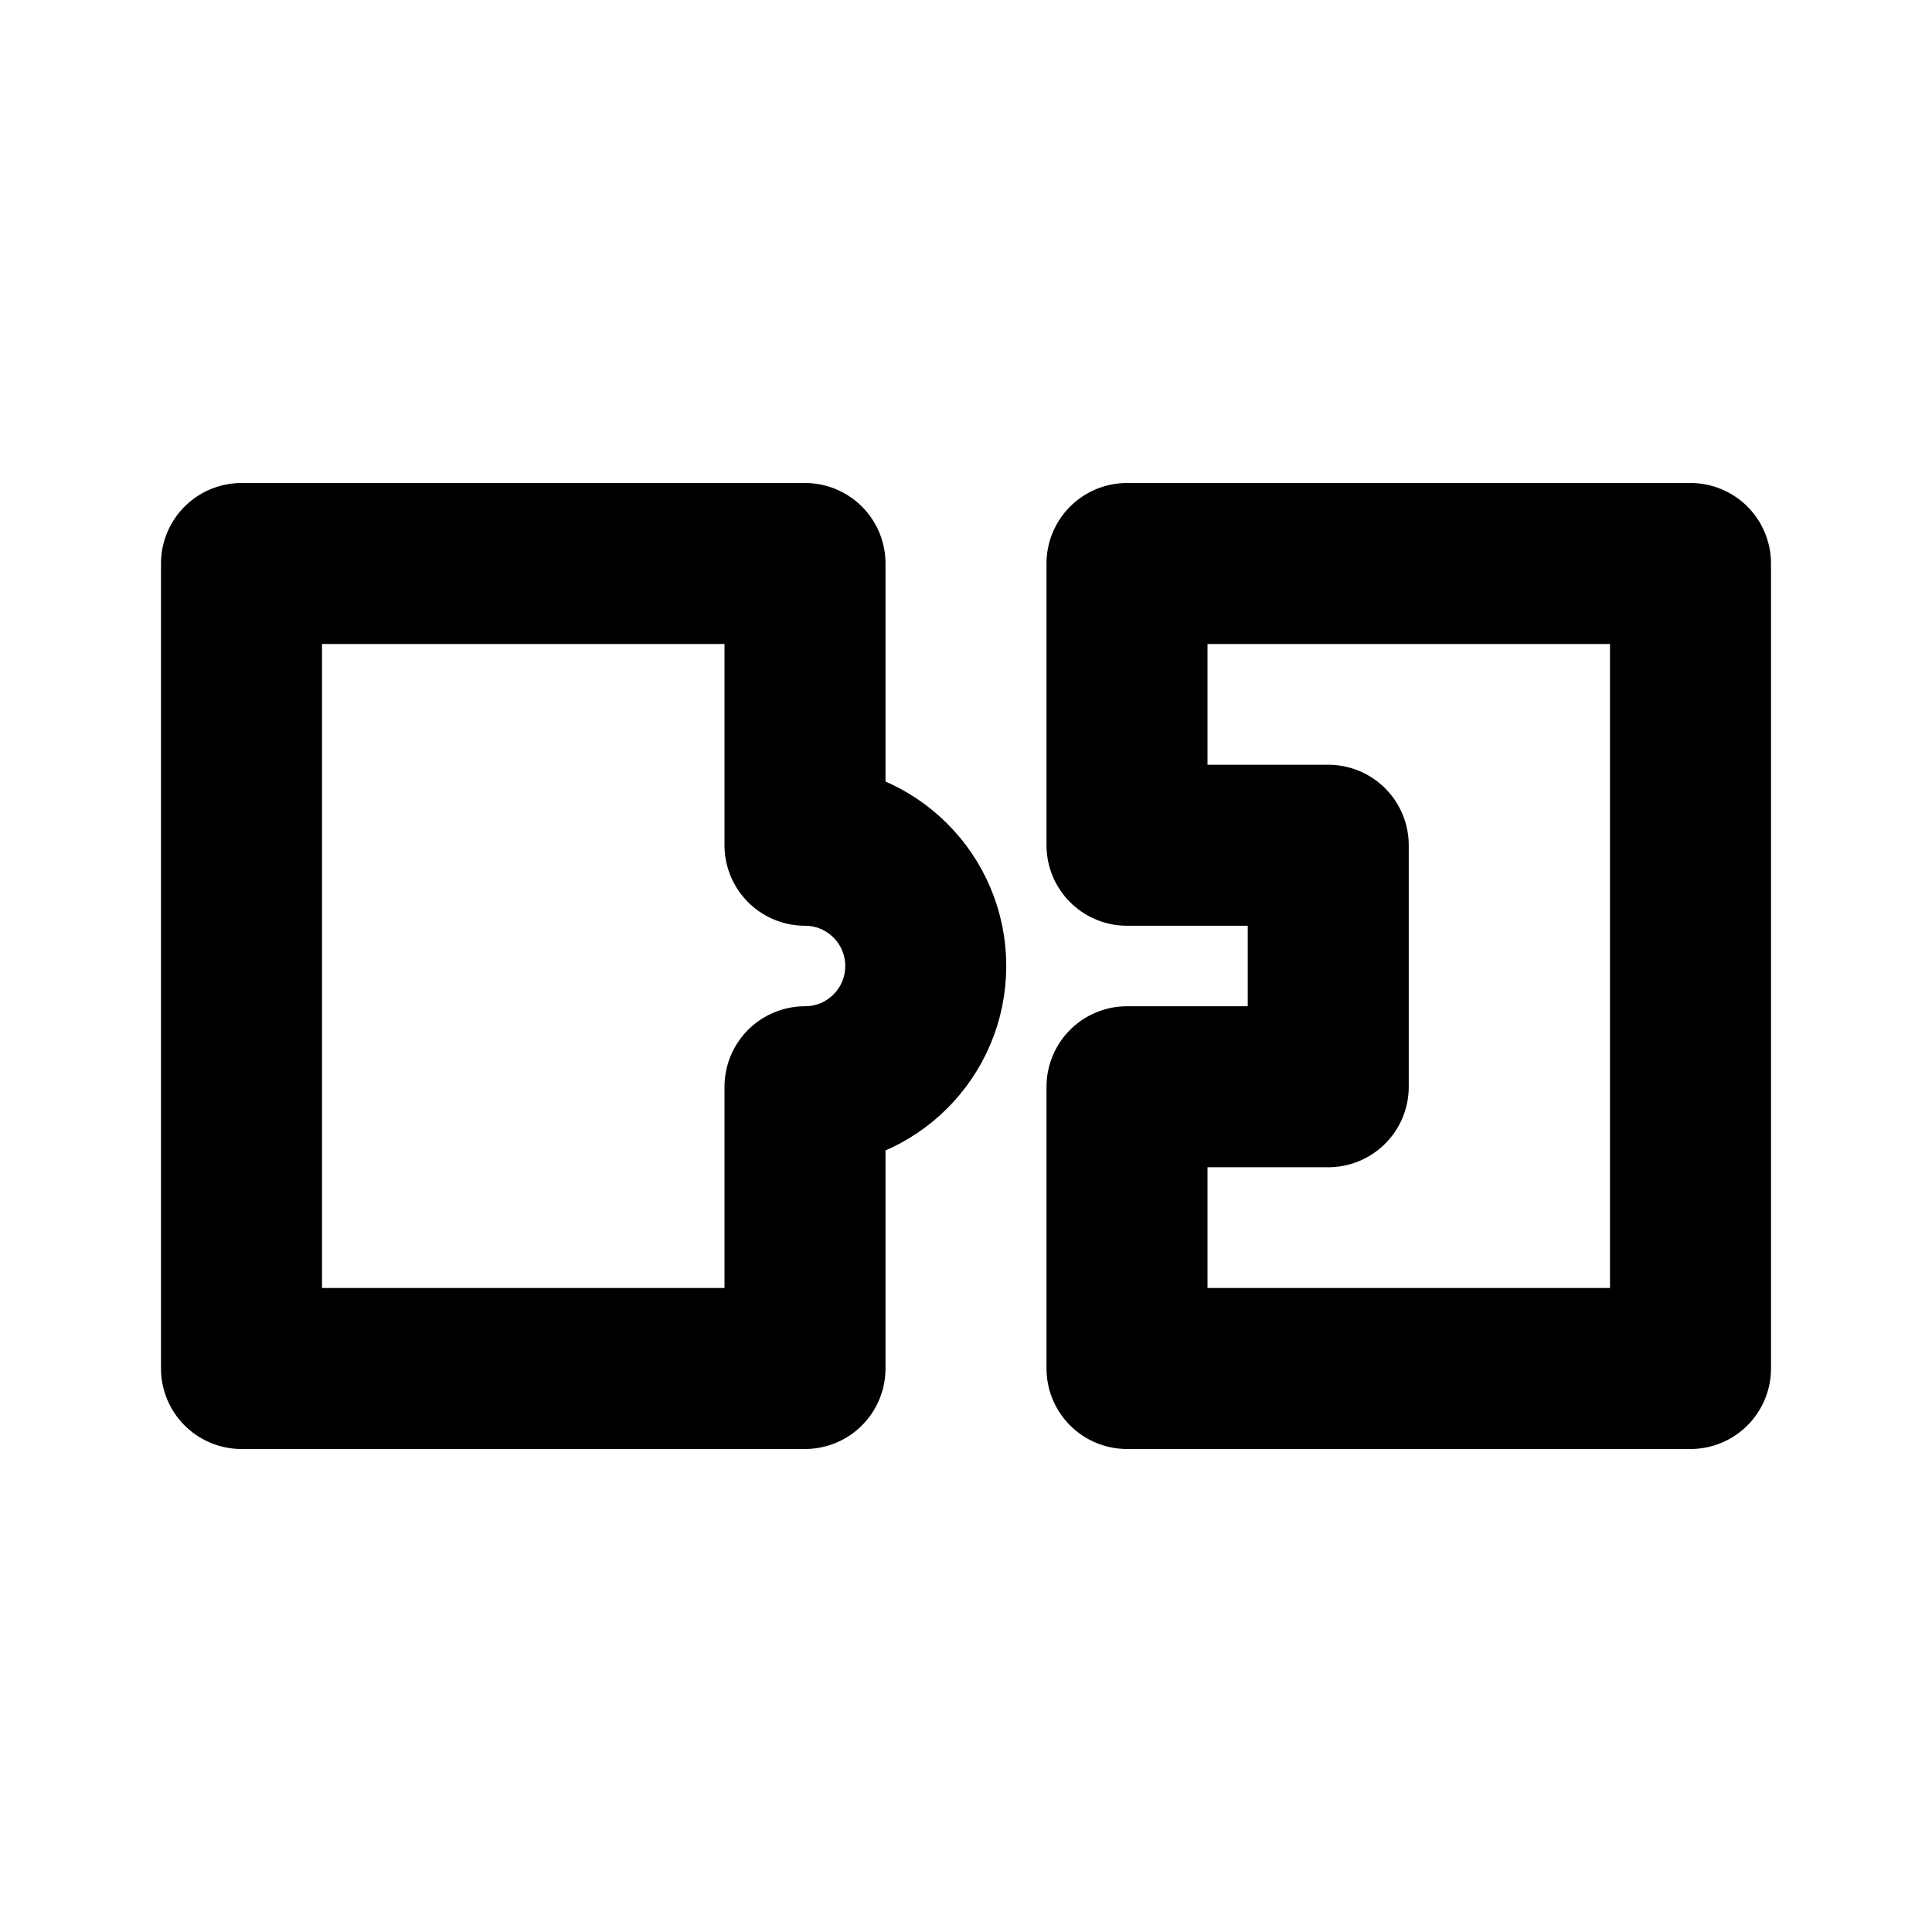
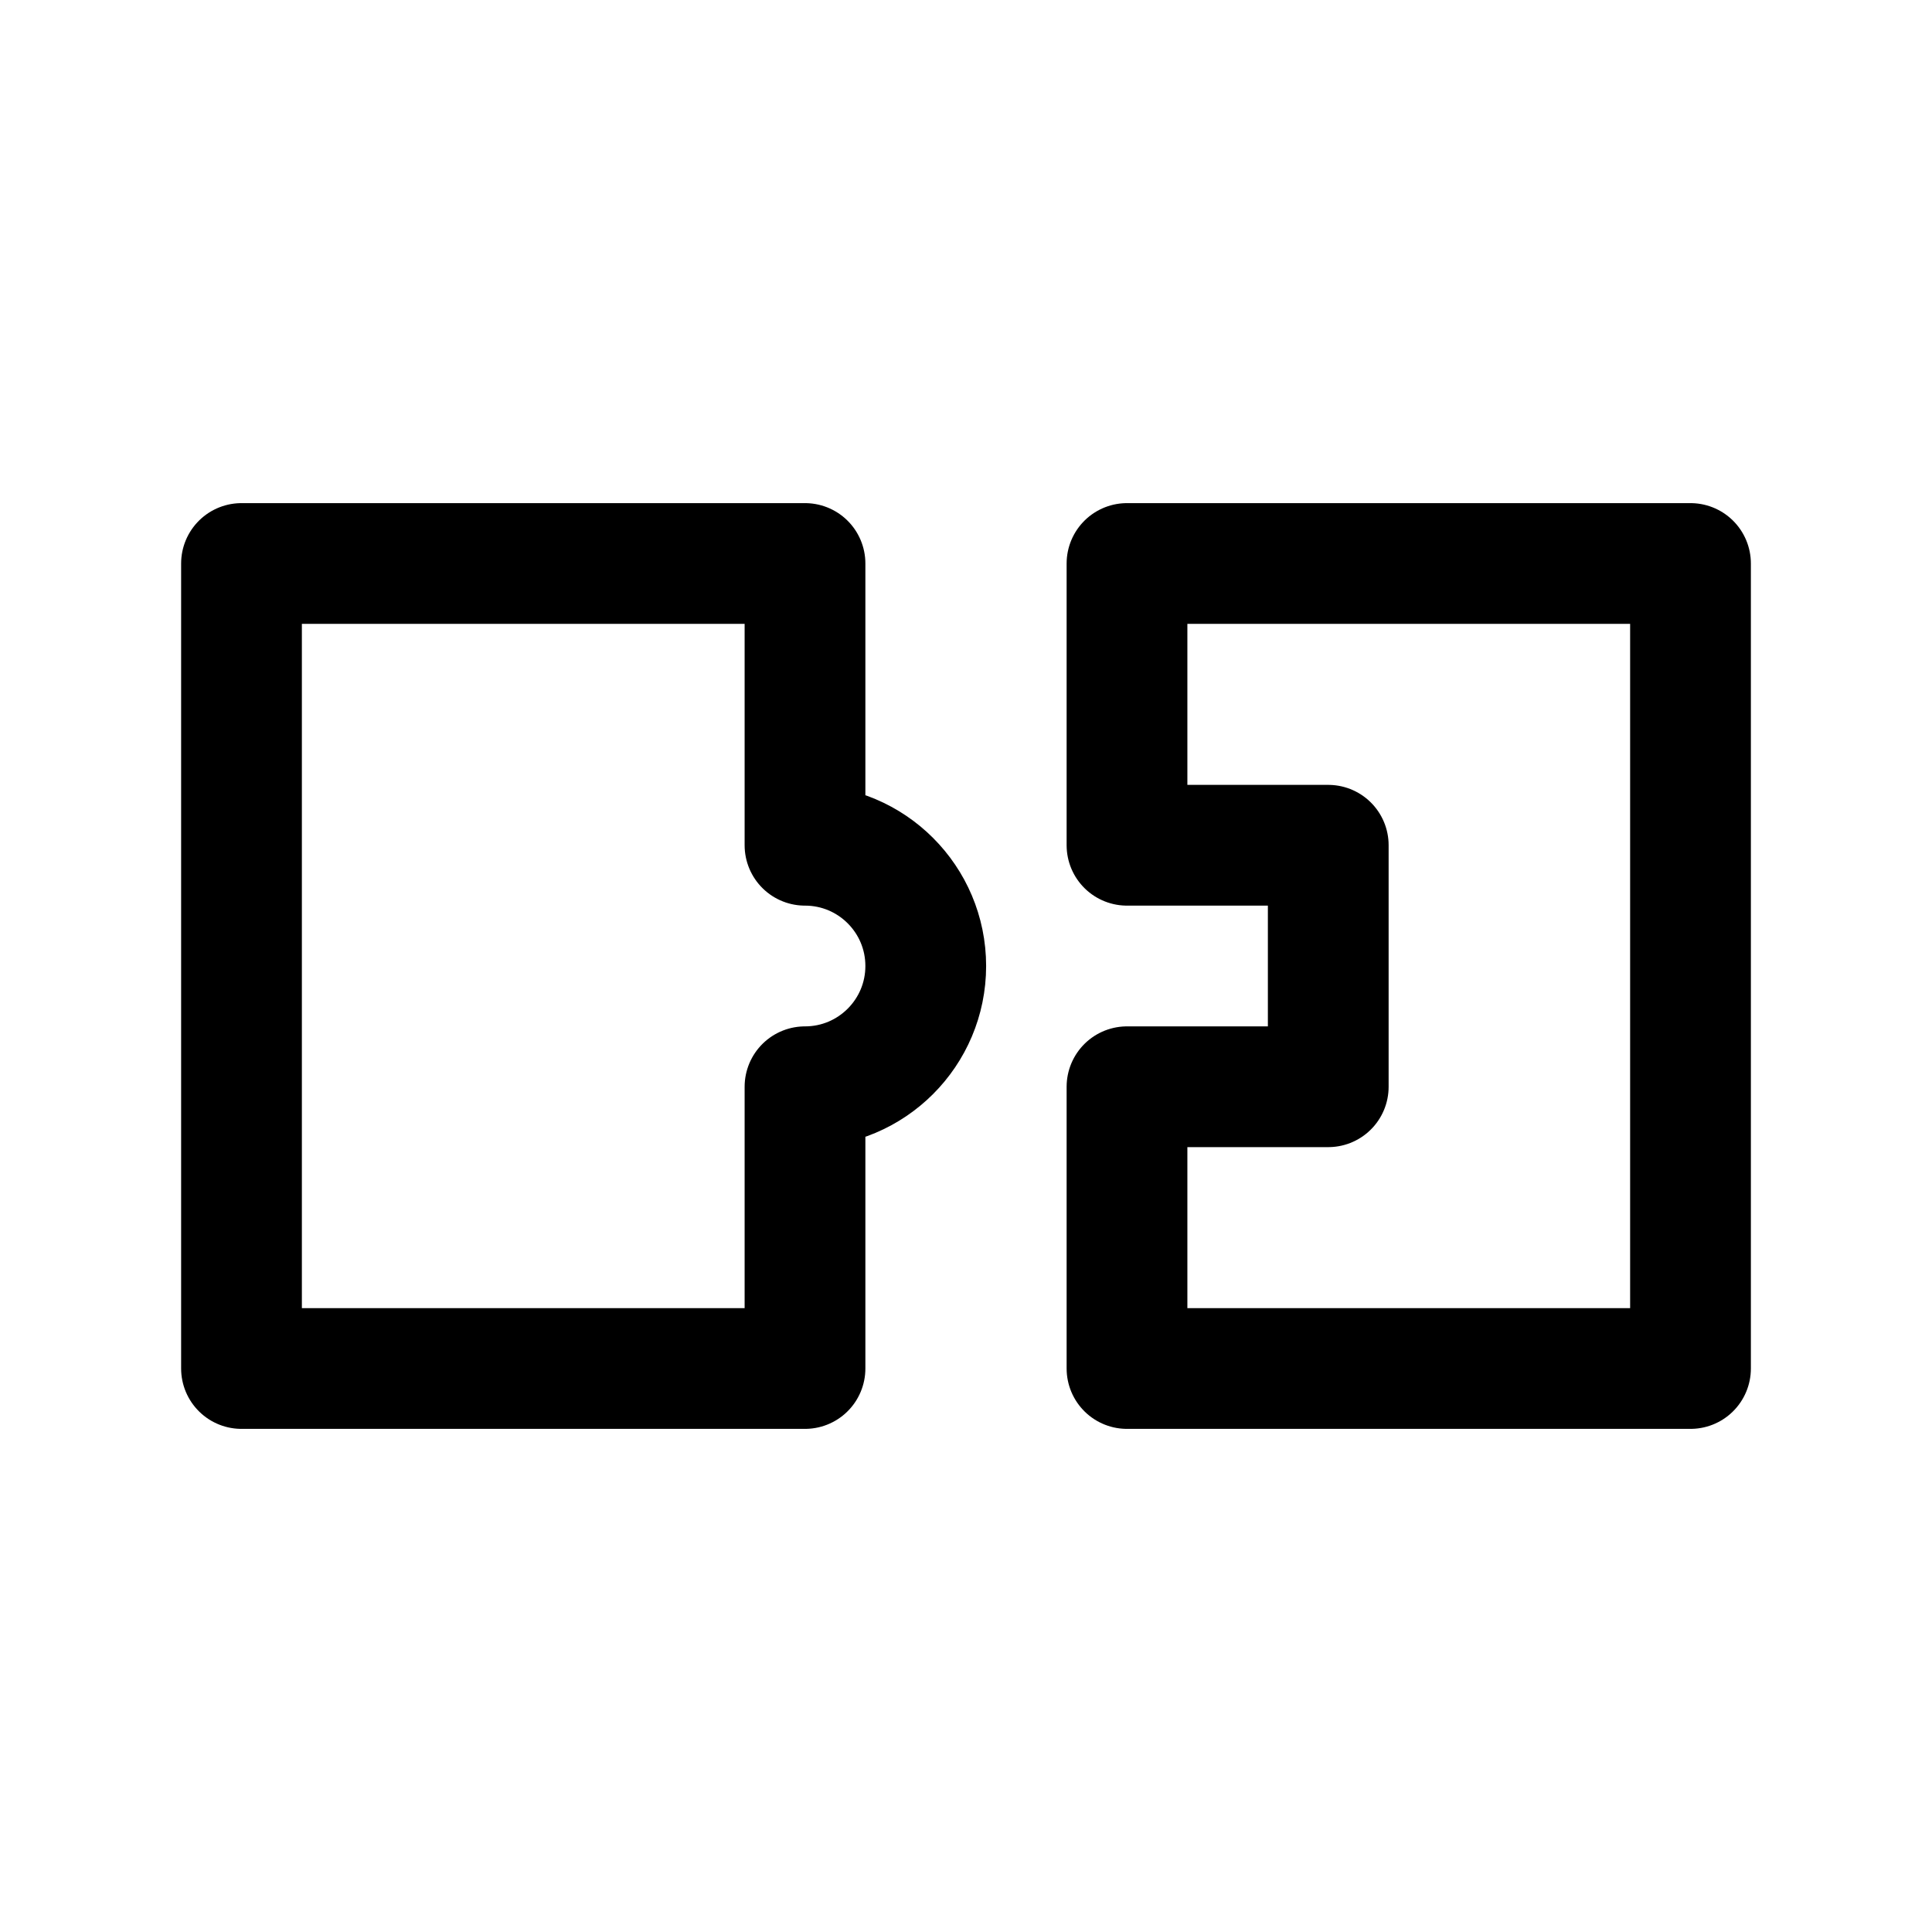
- <svg xmlns="http://www.w3.org/2000/svg" width="24" height="24" viewBox="0 0 24 24" fill="none" stroke="currentColor" stroke-width="2" stroke-linecap="round" stroke-linejoin="round">
+ <svg xmlns="http://www.w3.org/2000/svg" width="24" height="24" viewBox="0 0 24 24" fill="none" stroke="currentColor" stroke-width="1.5" stroke-linecap="round" stroke-linejoin="round">
  <path d="M3 7h7v3.5a1.5 1.5 0 0 1 0 3V17H3z" />
  <path d="M21 7h-7v3.5h2.5v3H14V17h7z" />
</svg>
